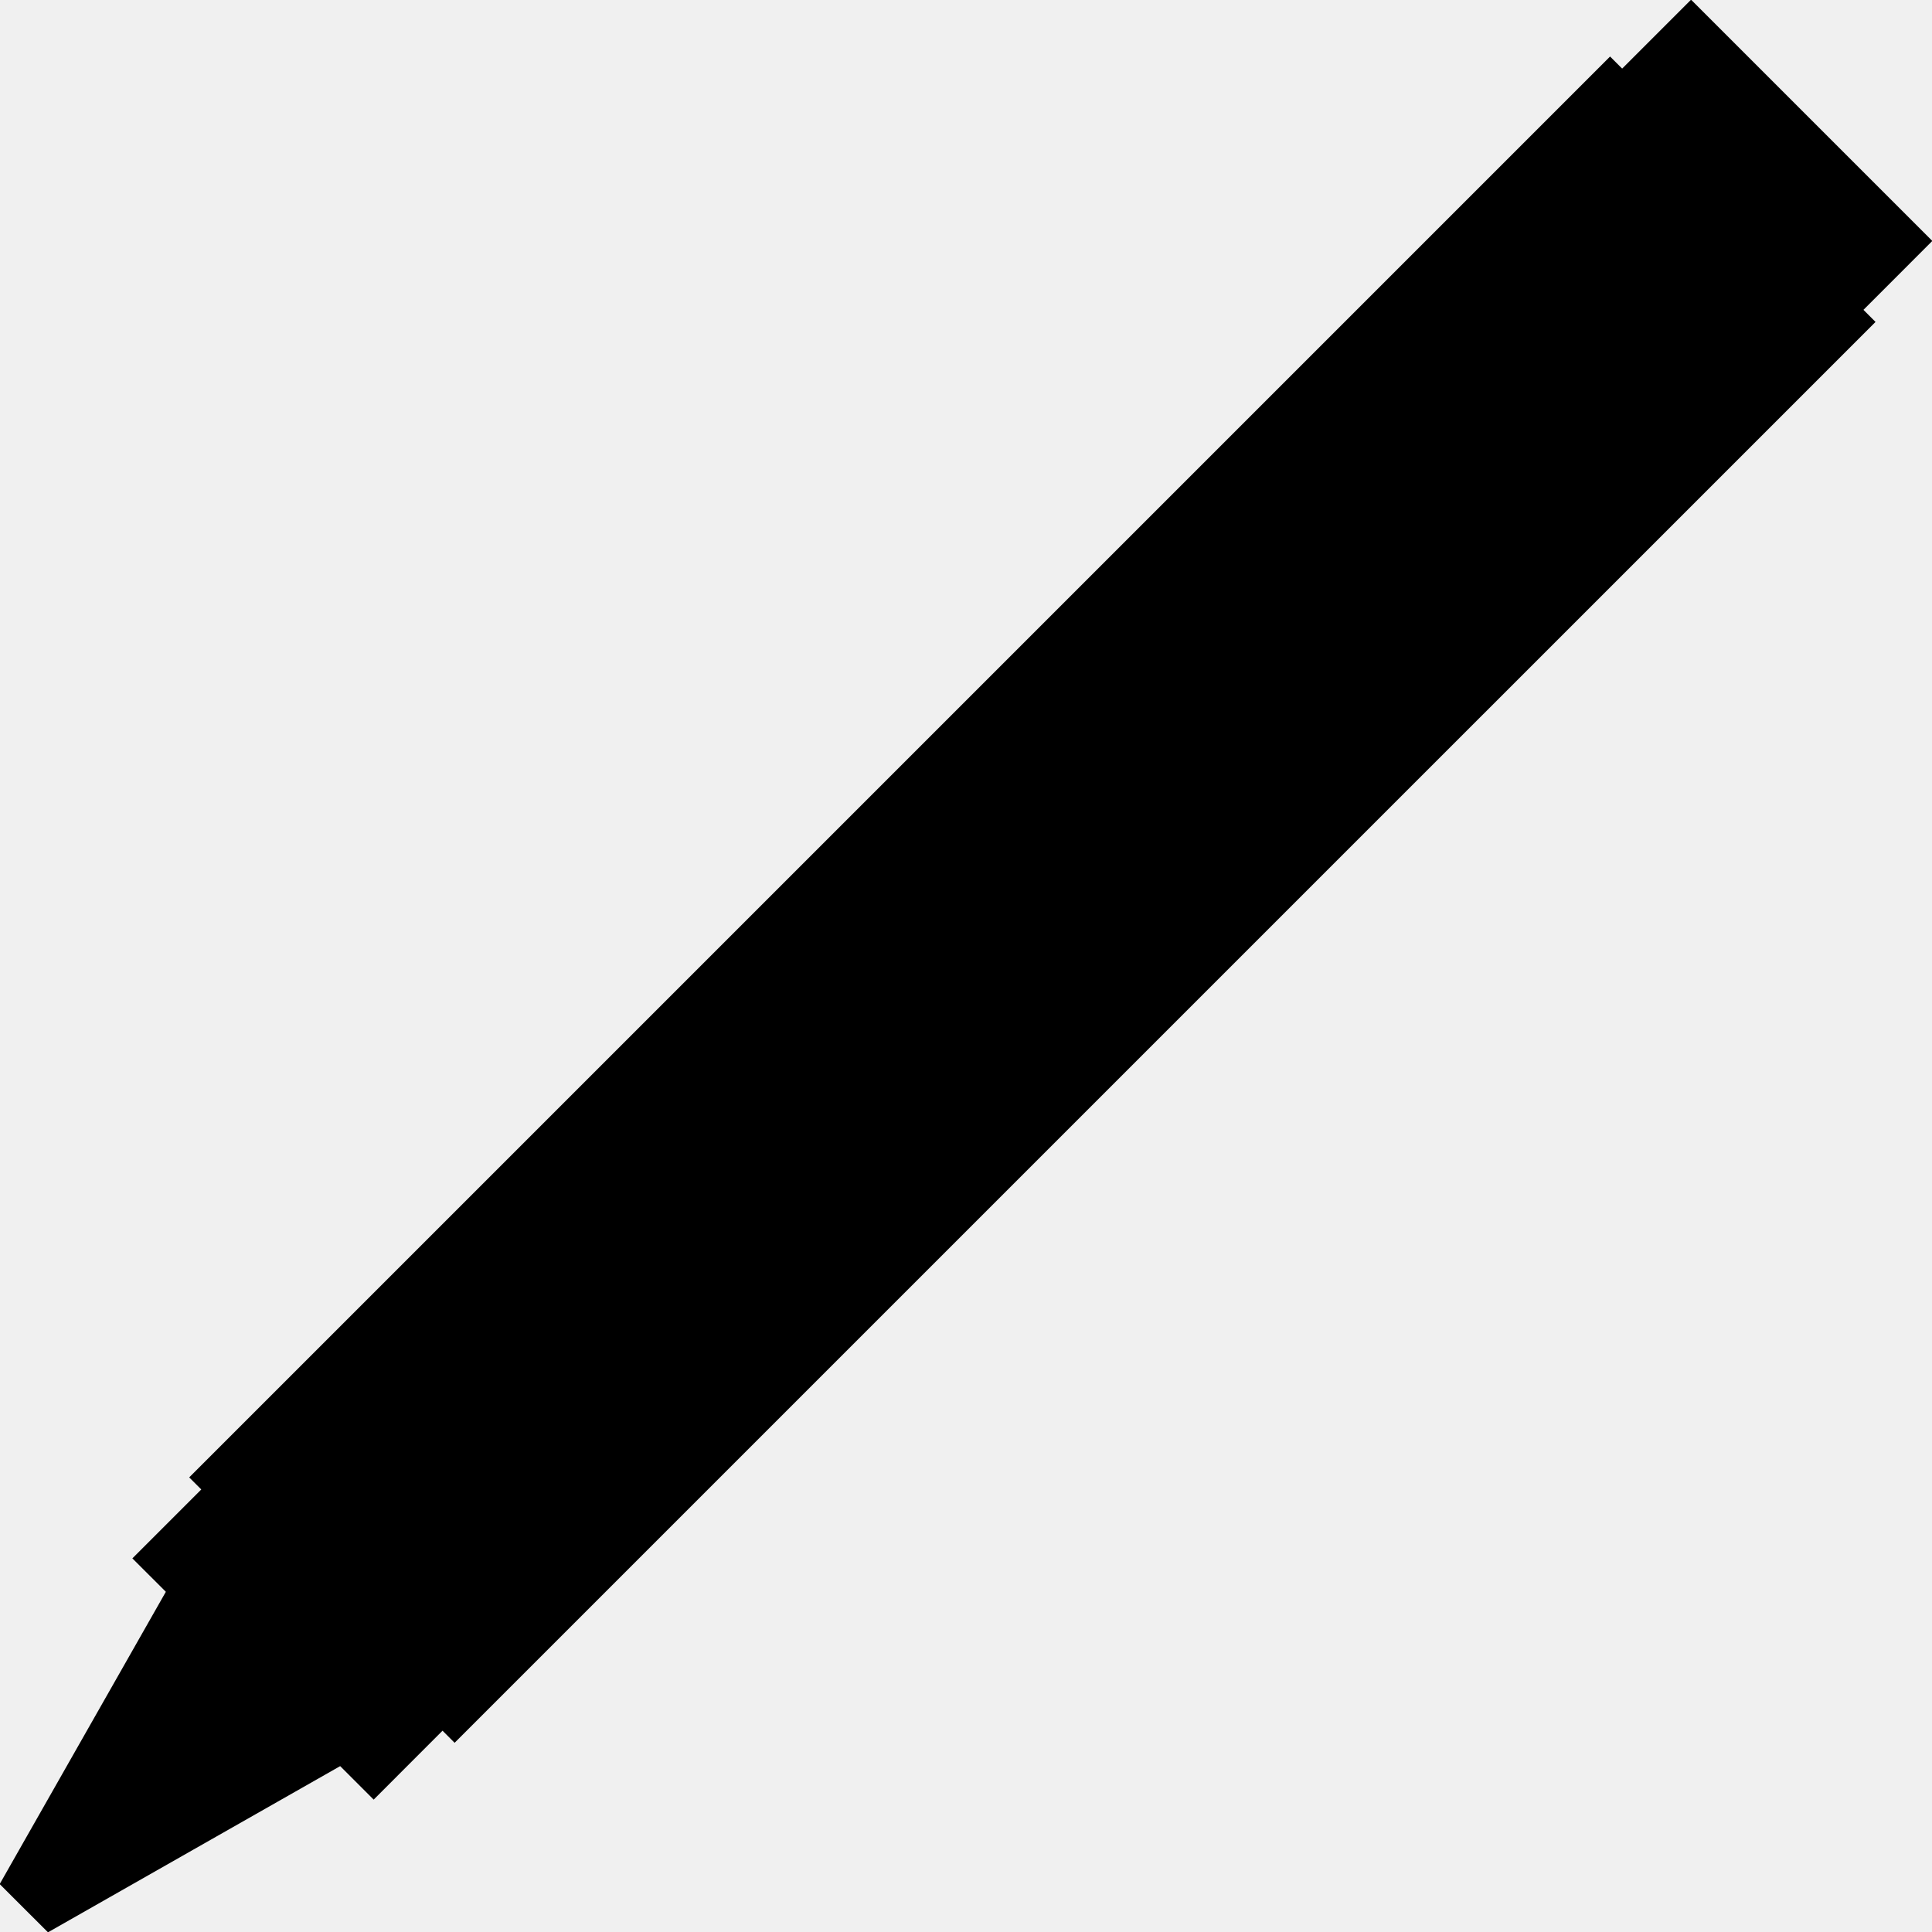
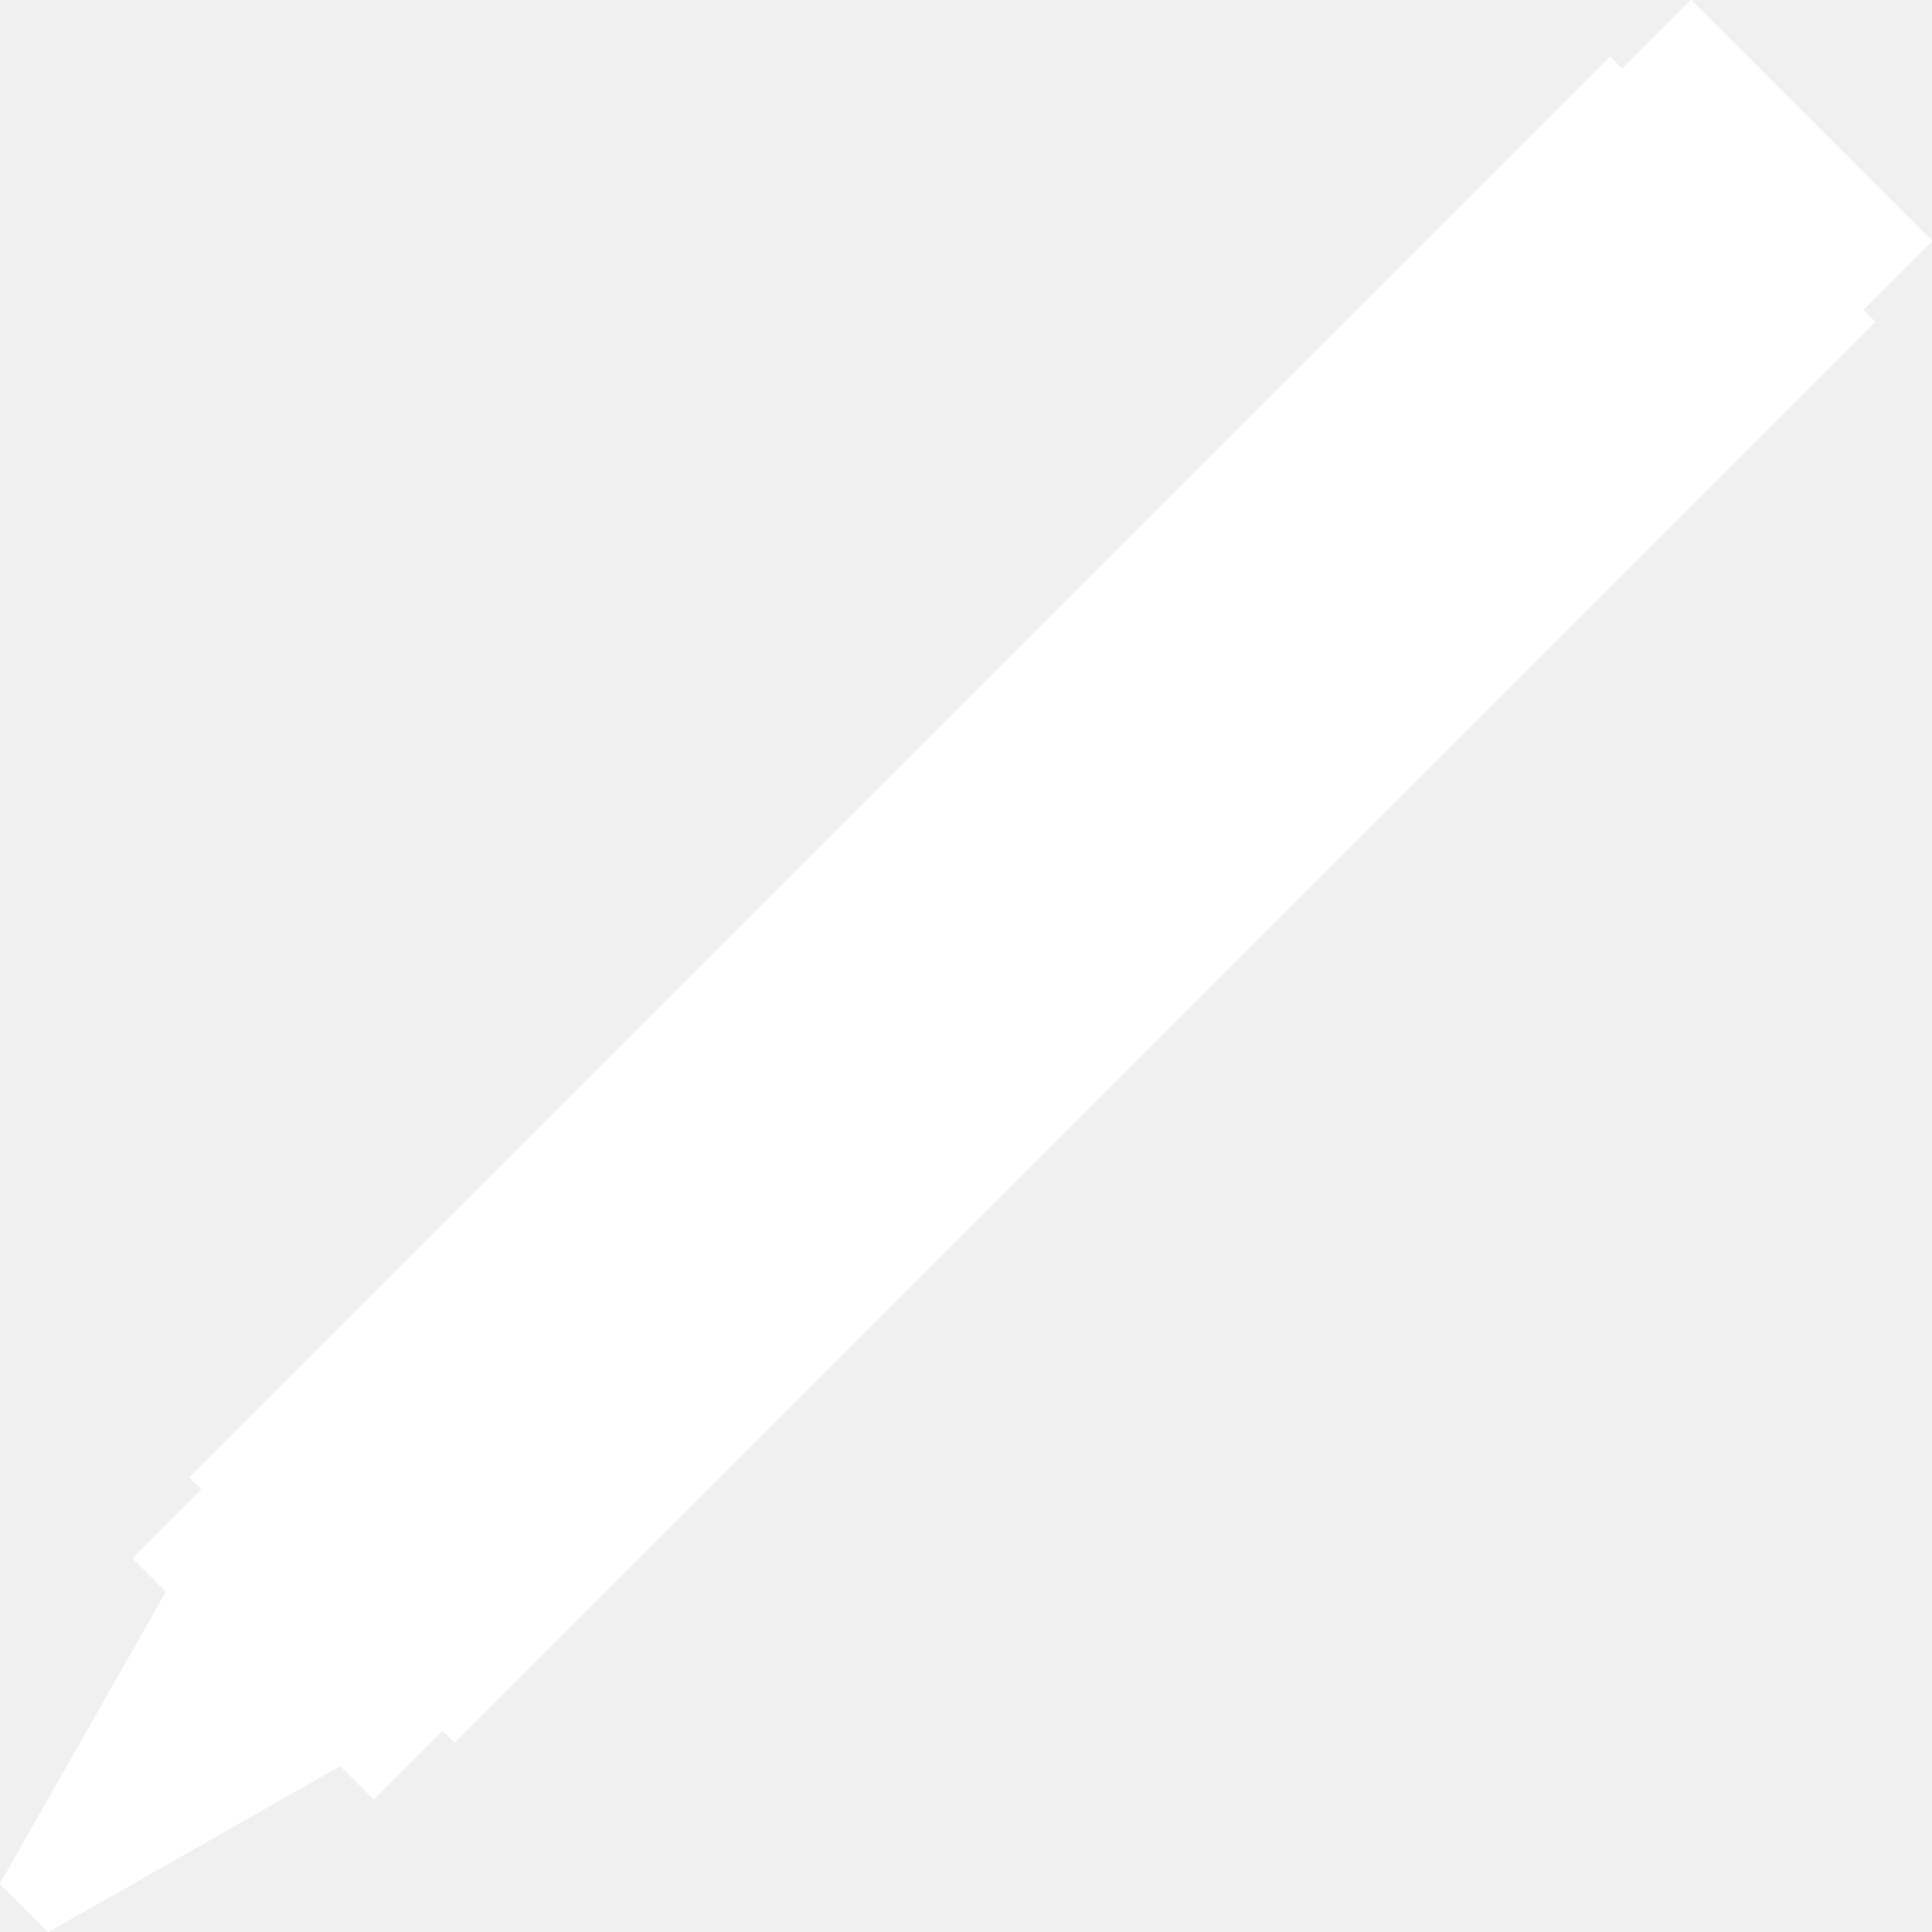
<svg xmlns="http://www.w3.org/2000/svg" version="1.1" baseProfile="full" width="56px" height="56px" viewBox="0 0 56 56">
-   <path fill-rule="evenodd" fill="rgb( 0, 0, 0 )" d="M5.484,42.823 C5.484,42.823 5.834,43.173 5.834,43.173 C5.834,43.173 3.837,45.170 3.837,45.170 C3.837,45.170 4.807,46.139 4.807,46.139 C4.807,46.139 -0.009,54.611 -0.009,54.611 C-0.009,54.611 1.391,56.009 1.391,56.009 C1.391,56.009 9.860,51.192 9.860,51.192 C9.860,51.192 10.831,52.163 10.831,52.163 C10.831,52.163 12.827,50.165 12.827,50.165 C12.827,50.165 13.177,50.516 13.177,50.516 C13.177,50.516 54.363,9.331 54.363,9.331 C54.363,9.331 54.013,8.981 54.013,8.981 C54.013,8.981 56.009,6.984 56.009,6.984 C56.009,6.984 49.016,-0.009 49.016,-0.009 C49.016,-0.009 47.019,1.988 47.019,1.988 C47.019,1.988 46.669,1.638 46.669,1.638 C46.669,1.638 5.484,42.823 5.484,42.823 Z" />
+   <path fill-rule="evenodd" fill="#ffffff" d="M5.484,42.823 C5.484,42.823 5.834,43.173 5.834,43.173 C5.834,43.173 3.837,45.170 3.837,45.170 C3.837,45.170 4.807,46.139 4.807,46.139 C4.807,46.139 -0.009,54.611 -0.009,54.611 C-0.009,54.611 1.391,56.009 1.391,56.009 C1.391,56.009 9.860,51.192 9.860,51.192 C9.860,51.192 10.831,52.163 10.831,52.163 C10.831,52.163 12.827,50.165 12.827,50.165 C12.827,50.165 13.177,50.516 13.177,50.516 C13.177,50.516 54.363,9.331 54.363,9.331 C54.363,9.331 54.013,8.981 54.013,8.981 C54.013,8.981 56.009,6.984 56.009,6.984 C56.009,6.984 49.016,-0.009 49.016,-0.009 C49.016,-0.009 47.019,1.988 47.019,1.988 C47.019,1.988 46.669,1.638 46.669,1.638 C46.669,1.638 5.484,42.823 5.484,42.823 Z" />
</svg>
